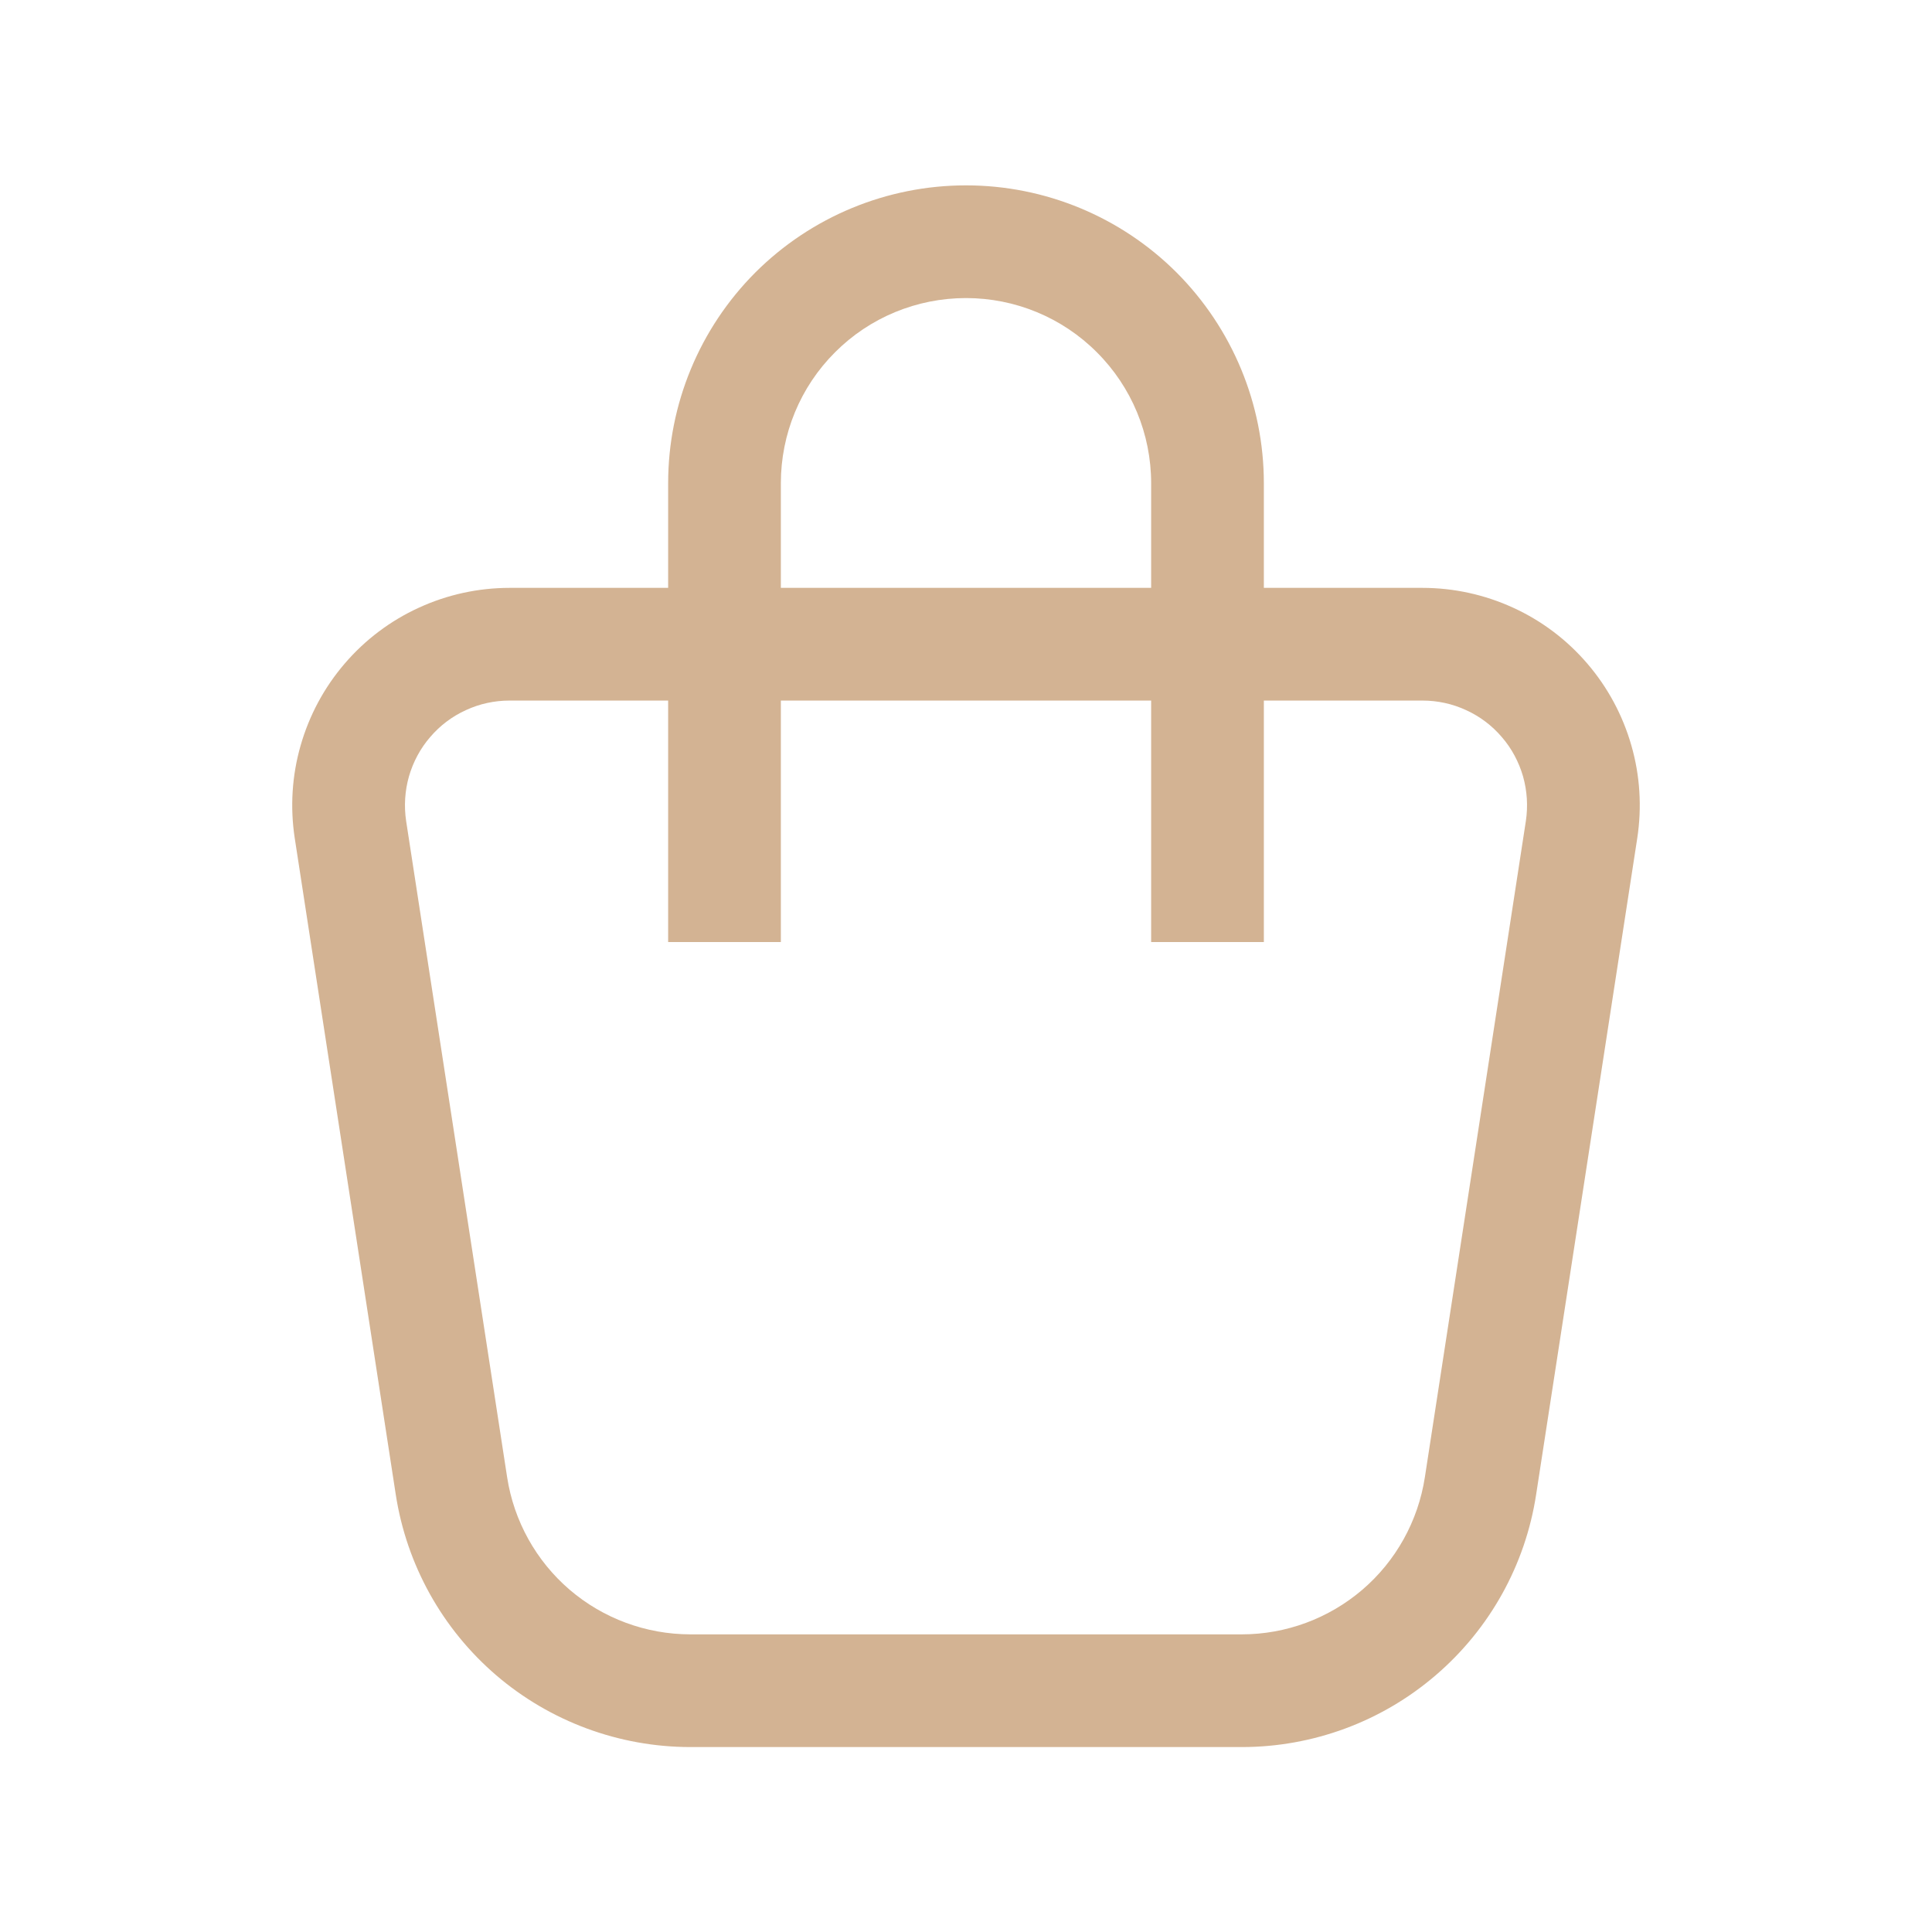
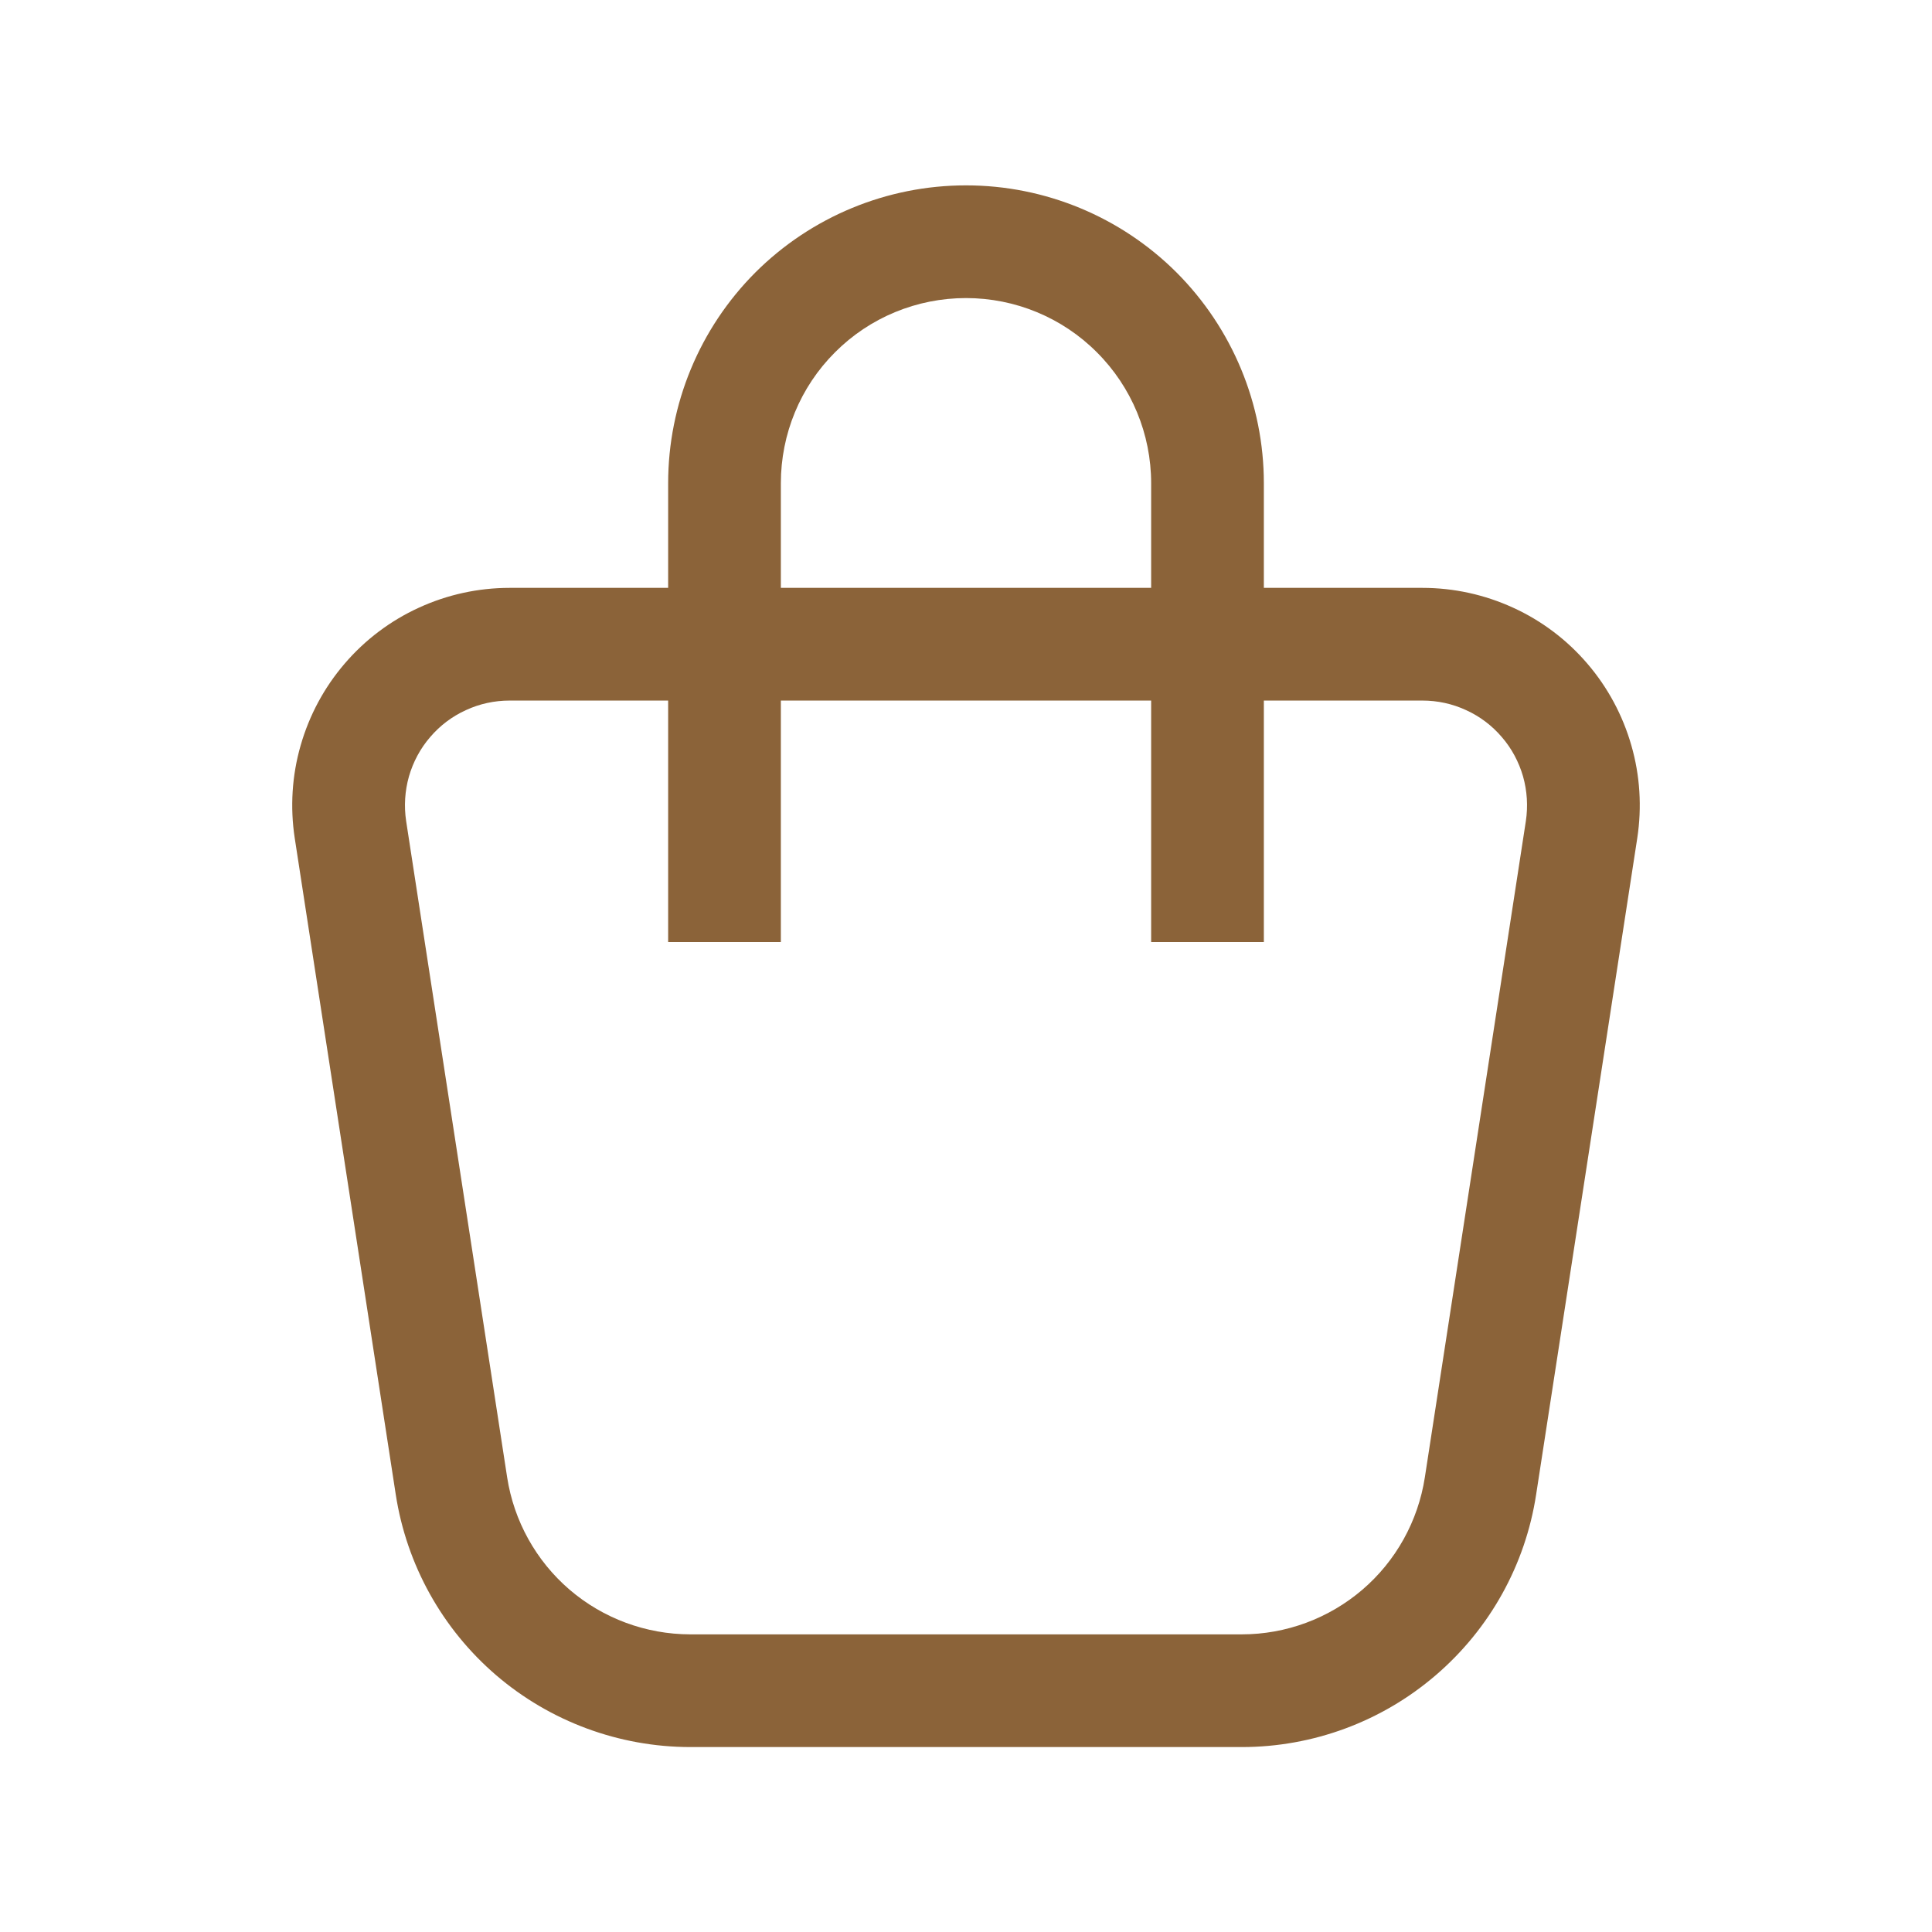
<svg xmlns="http://www.w3.org/2000/svg" width="18" height="18" viewBox="0 0 18 18" fill="none">
-   <path fill-rule="evenodd" clip-rule="evenodd" d="M9 2.777C8.542 2.777 8.103 2.958 7.78 3.282C7.456 3.605 7.275 4.044 7.275 4.502V5.477H10.725V4.502C10.725 4.044 10.543 3.605 10.219 3.282C9.896 2.958 9.457 2.777 9 2.777ZM11.775 5.477V4.502C11.775 3.766 11.482 3.06 10.962 2.539C10.441 2.019 9.736 1.727 9 1.727C8.264 1.727 7.558 2.019 7.037 2.539C6.517 3.06 6.225 3.766 6.225 4.502V5.477H4.748M6.225 6.527H4.748C4.607 6.527 4.468 6.557 4.341 6.616C4.213 6.674 4.099 6.76 4.008 6.867C3.916 6.973 3.849 7.099 3.81 7.234C3.772 7.369 3.763 7.511 3.784 7.65C3.784 7.65 3.784 7.65 3.784 7.65L4.725 13.764C4.788 14.171 4.994 14.542 5.307 14.811C5.62 15.079 6.018 15.226 6.43 15.227C6.43 15.227 6.43 15.227 6.43 15.227H11.569C11.981 15.227 12.38 15.079 12.693 14.811C13.006 14.543 13.212 14.171 13.275 13.764L14.216 7.65C14.216 7.65 14.216 7.65 14.216 7.65C14.237 7.511 14.228 7.369 14.19 7.234C14.151 7.099 14.084 6.973 13.992 6.867C13.901 6.76 13.787 6.674 13.659 6.616C13.532 6.557 13.393 6.527 13.252 6.527H11.775V8.777H10.725V6.527H7.275V8.777H6.225V6.527ZM11.775 5.477H13.252C13.252 5.477 13.252 5.477 13.252 5.477C13.544 5.477 13.832 5.54 14.098 5.662C14.363 5.783 14.599 5.961 14.789 6.183C14.979 6.404 15.119 6.665 15.199 6.945C15.28 7.226 15.298 7.521 15.254 7.809L14.312 13.923C14.312 13.923 14.312 13.923 14.312 13.923C14.212 14.579 13.88 15.176 13.376 15.608C12.873 16.04 12.232 16.277 11.569 16.277C11.569 16.277 11.569 16.277 11.569 16.277H6.43C5.767 16.276 5.126 16.039 4.623 15.608C4.12 15.176 3.788 14.579 3.687 13.923C3.687 13.923 3.687 13.924 3.687 13.923L2.746 7.809C2.702 7.521 2.72 7.226 2.801 6.945C2.881 6.665 3.021 6.404 3.211 6.183C3.401 5.961 3.637 5.783 3.902 5.662C4.167 5.54 4.456 5.477 4.748 5.477" fill="#D3B393" />
+   <path fill-rule="evenodd" clip-rule="evenodd" d="M9 2.777C8.542 2.777 8.103 2.958 7.78 3.282C7.456 3.605 7.275 4.044 7.275 4.502V5.477H10.725V4.502C10.725 4.044 10.543 3.605 10.219 3.282C9.896 2.958 9.457 2.777 9 2.777ZM11.775 5.477V4.502C11.775 3.766 11.482 3.06 10.962 2.539C10.441 2.019 9.736 1.727 9 1.727C8.264 1.727 7.558 2.019 7.037 2.539C6.517 3.06 6.225 3.766 6.225 4.502V5.477H4.748M6.225 6.527H4.748C4.607 6.527 4.468 6.557 4.341 6.616C4.213 6.674 4.099 6.76 4.008 6.867C3.916 6.973 3.849 7.099 3.81 7.234C3.772 7.369 3.763 7.511 3.784 7.65C3.784 7.65 3.784 7.65 3.784 7.65L4.725 13.764C4.788 14.171 4.994 14.542 5.307 14.811C5.62 15.079 6.018 15.226 6.43 15.227C6.43 15.227 6.43 15.227 6.43 15.227H11.569C11.981 15.227 12.38 15.079 12.693 14.811C13.006 14.543 13.212 14.171 13.275 13.764L14.216 7.65C14.216 7.65 14.216 7.65 14.216 7.65C14.237 7.511 14.228 7.369 14.19 7.234C14.151 7.099 14.084 6.973 13.992 6.867C13.901 6.76 13.787 6.674 13.659 6.616C13.532 6.557 13.393 6.527 13.252 6.527H11.775V8.777H10.725V6.527H7.275V8.777H6.225V6.527ZM11.775 5.477H13.252C13.252 5.477 13.252 5.477 13.252 5.477C13.544 5.477 13.832 5.54 14.098 5.662C14.363 5.783 14.599 5.961 14.789 6.183C14.979 6.404 15.119 6.665 15.199 6.945C15.28 7.226 15.298 7.521 15.254 7.809L14.312 13.923C14.312 13.923 14.312 13.923 14.312 13.923C14.212 14.579 13.88 15.176 13.376 15.608C12.873 16.04 12.232 16.277 11.569 16.277C11.569 16.277 11.569 16.277 11.569 16.277H6.43C5.767 16.276 5.126 16.039 4.623 15.608C4.12 15.176 3.788 14.579 3.687 13.923C3.687 13.923 3.687 13.924 3.687 13.923L2.746 7.809C2.702 7.521 2.72 7.226 2.801 6.945C2.881 6.665 3.021 6.404 3.211 6.183C3.401 5.961 3.637 5.783 3.902 5.662C4.167 5.54 4.456 5.477 4.748 5.477" fill="#8B6339" />
</svg>
